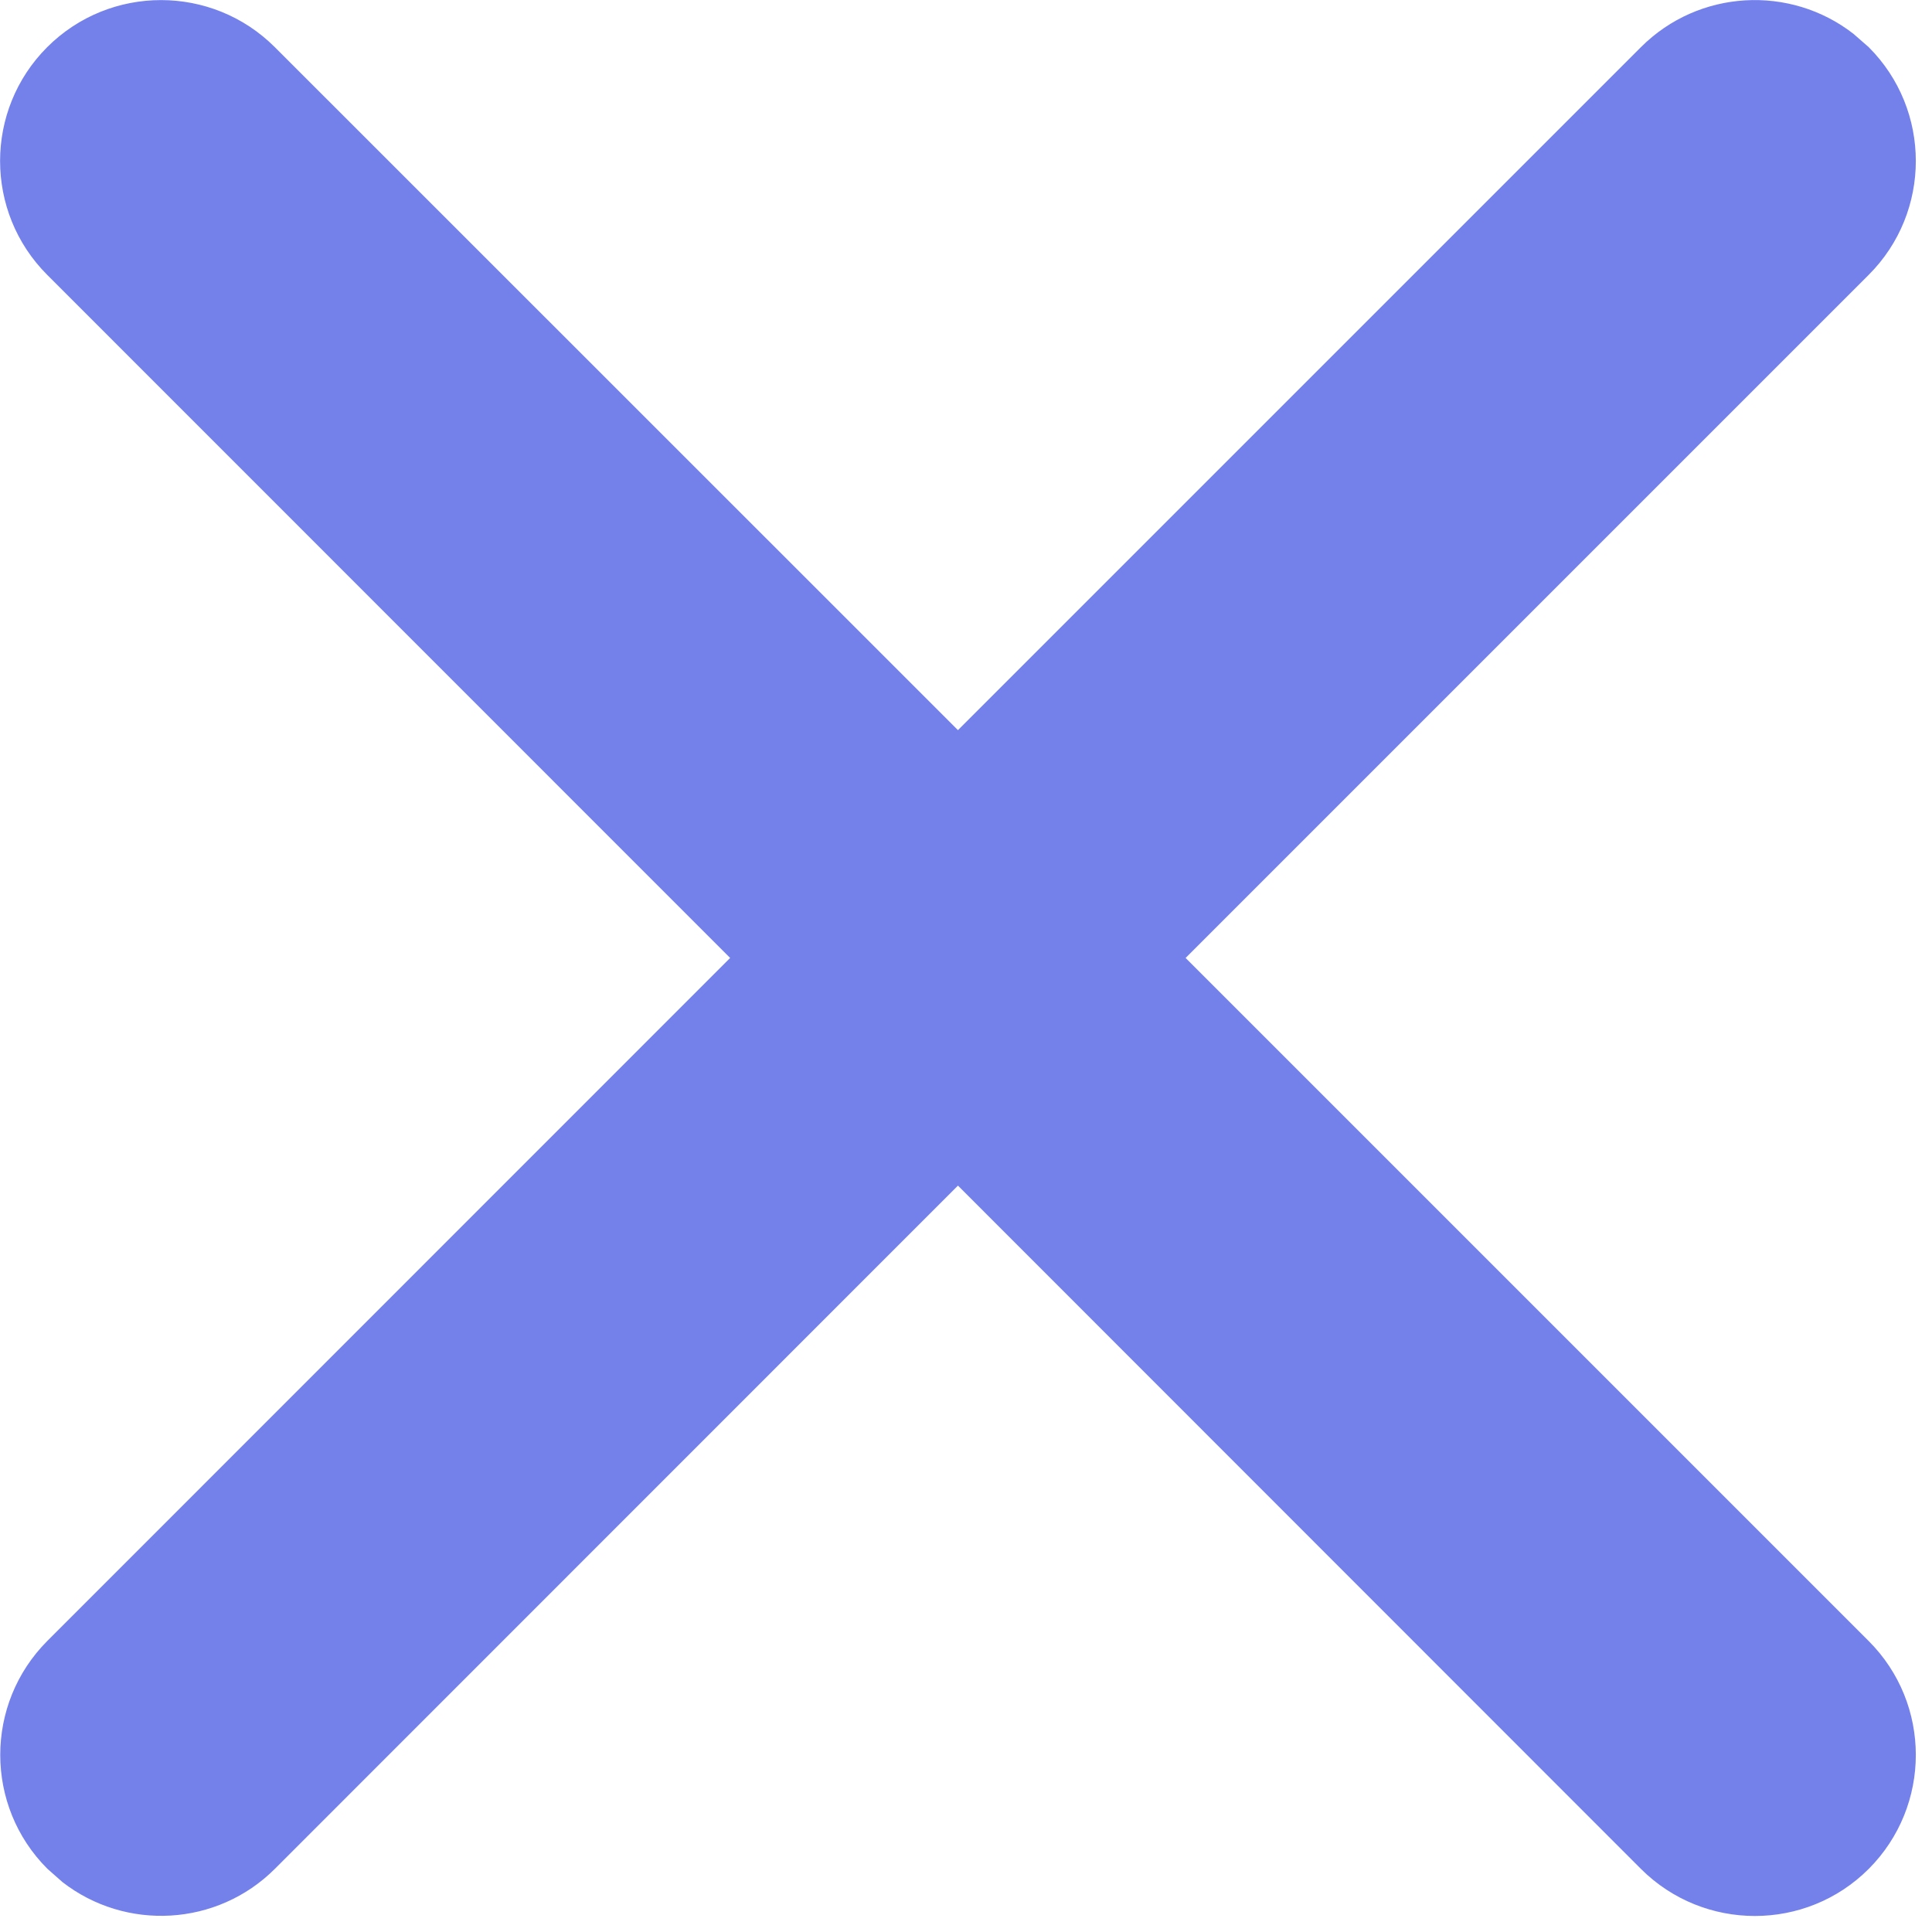
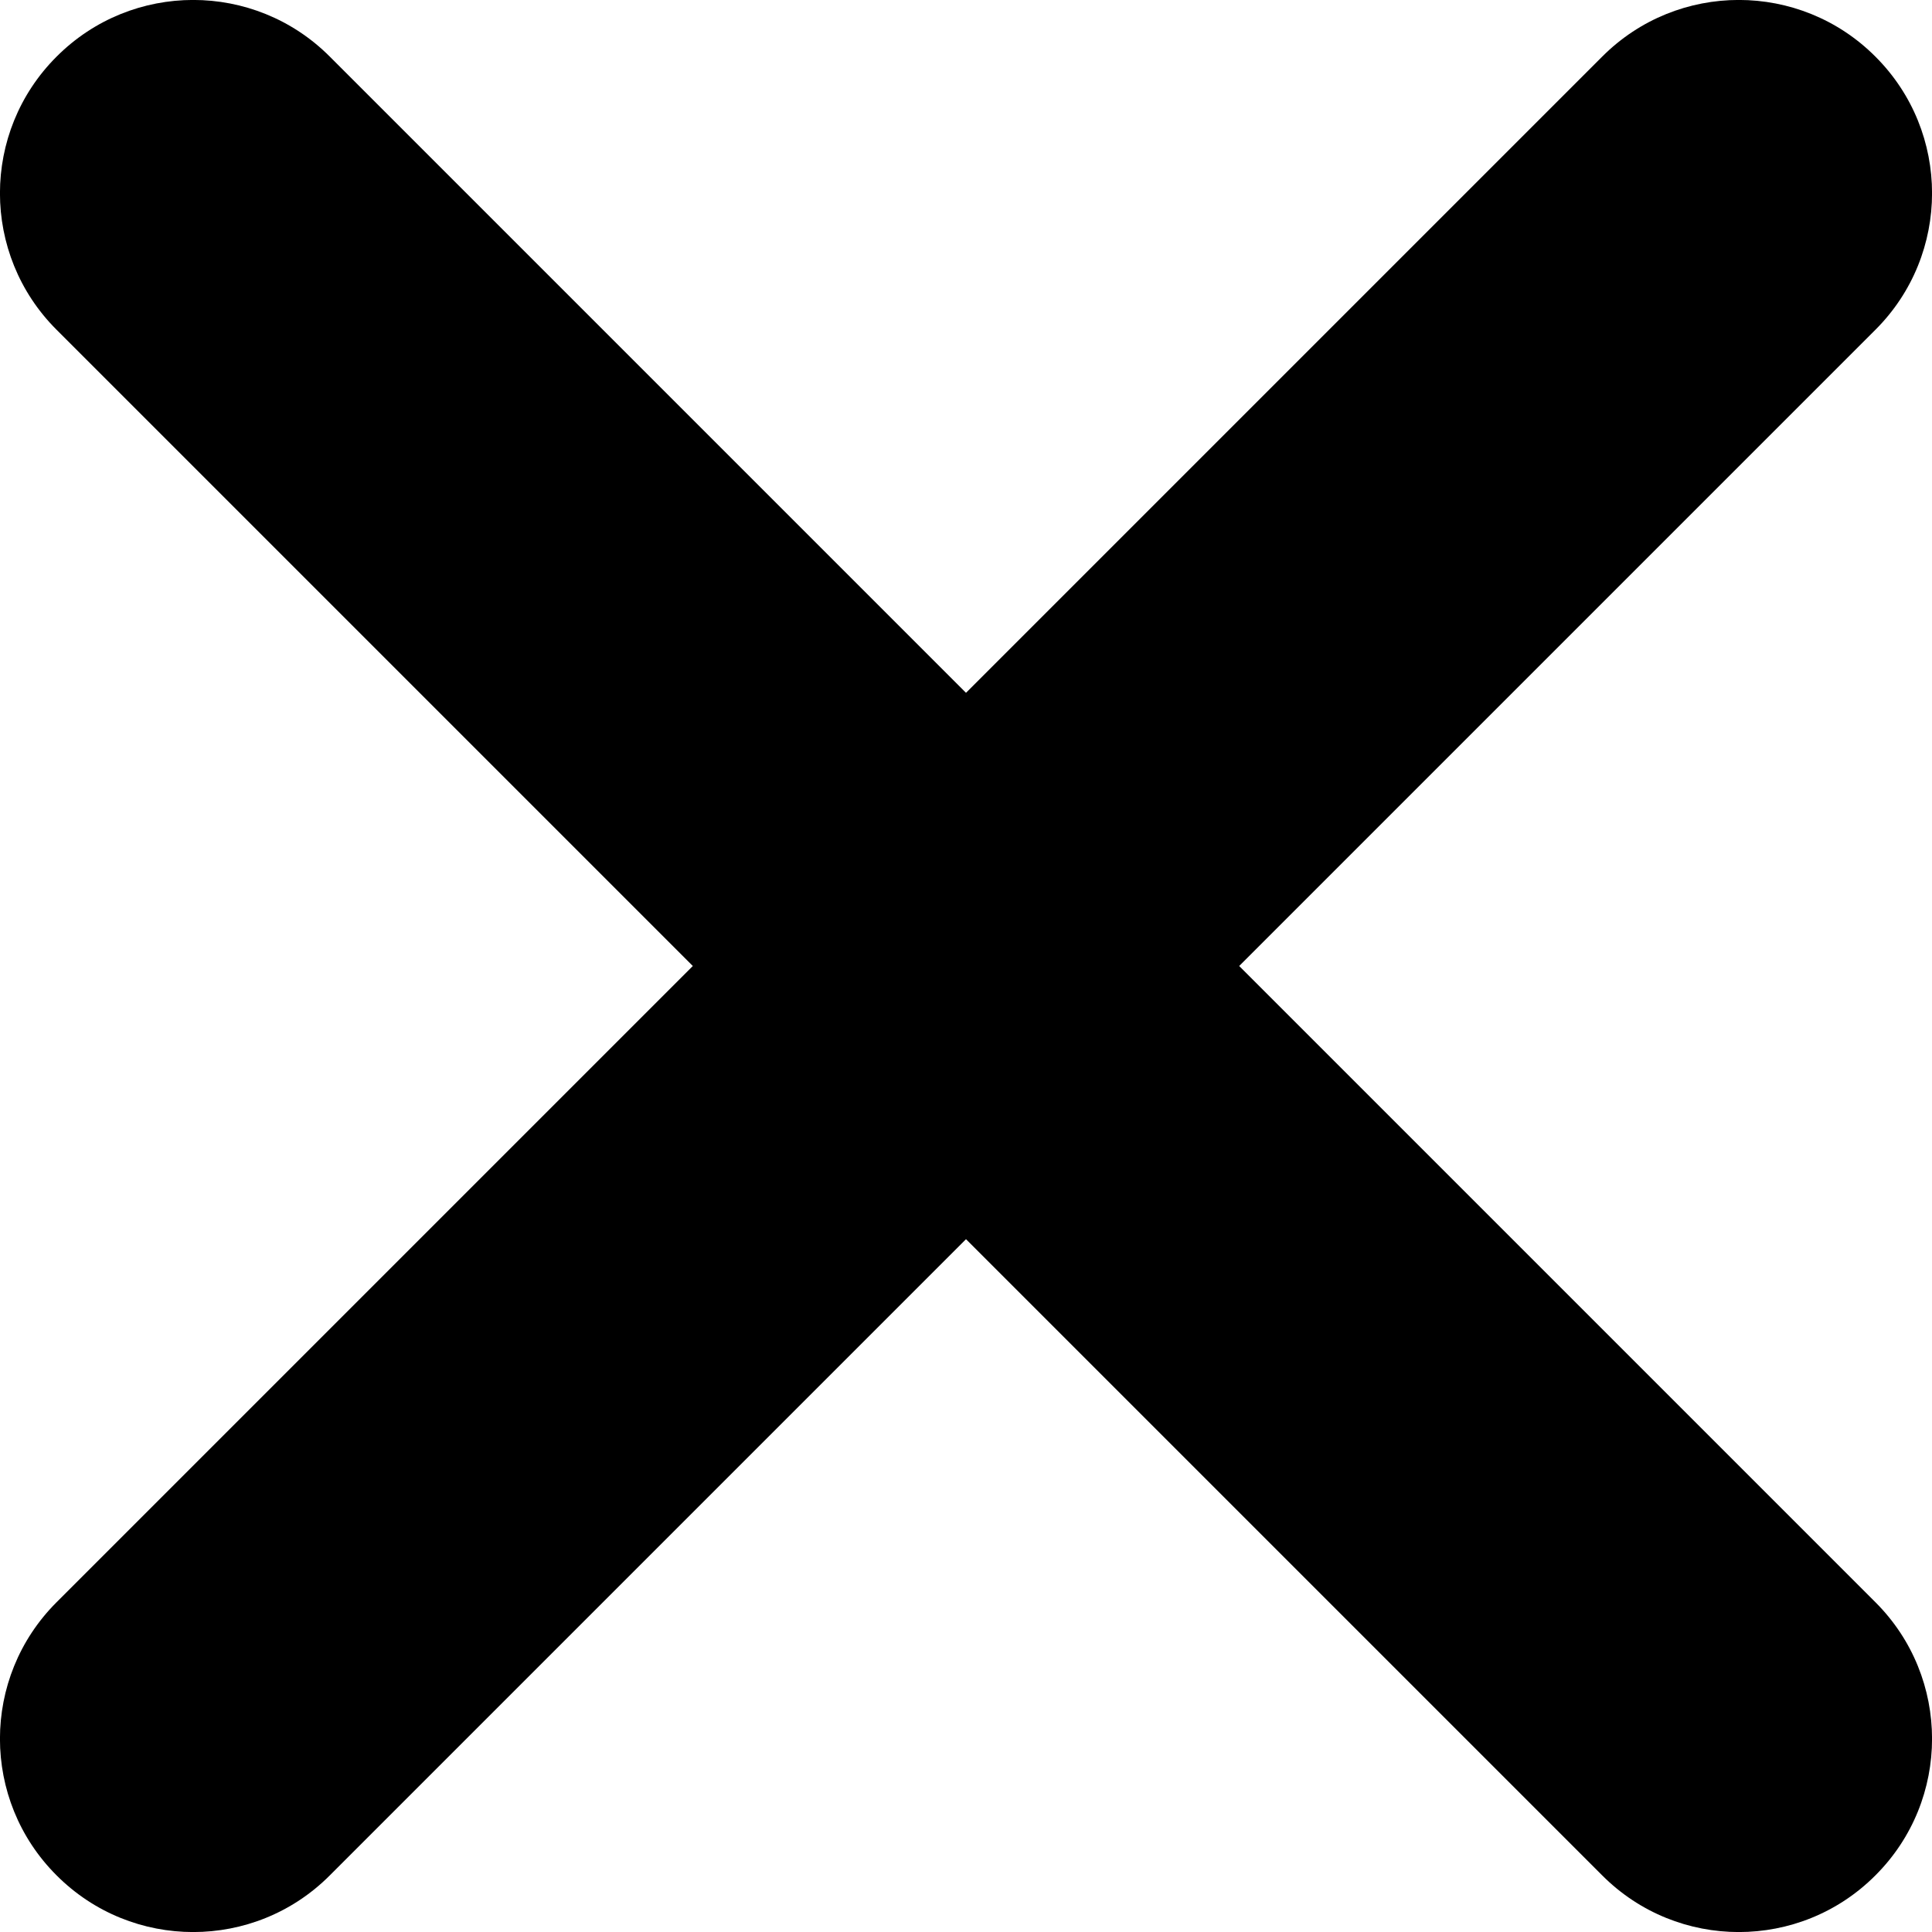
- <svg xmlns="http://www.w3.org/2000/svg" width="12" height="12" viewBox="0 0 12 12">
-   <path fill="#7481EB" fill-rule="evenodd" d="M1.707.293L5.95 4.535 10.192.293c.36-.36.928-.388 1.32-.083l.095.083c.39.39.39 1.024 0 1.414L7.364 5.95l4.243 4.243c.39.39.39 1.024 0 1.415-.39.39-1.024.39-1.415 0L5.95 7.364l-4.242 4.243c-.36.36-.928.388-1.32.083l-.094-.083c-.39-.39-.39-1.024 0-1.415L4.535 5.95.293 1.707c-.39-.39-.39-1.024 0-1.414.39-.39 1.024-.39 1.414 0z" />
+ <svg xmlns="http://www.w3.org/2000/svg" width="10" height="10" viewBox="0 0 10 10">
+   <path fill-rule="evenodd" clip-rule="evenodd" d="M1.707 0.293C1.317 -0.098 0.683 -0.098 0.293 0.293C-0.098 0.683 -0.098 1.317 0.293 1.707L3.586 5L0.293 8.293C-0.098 8.683 -0.098 9.317 0.293 9.707C0.683 10.098 1.317 10.098 1.707 9.707L5 6.414L8.293 9.707C8.683 10.098 9.317 10.098 9.707 9.707C10.098 9.317 10.098 8.683 9.707 8.293L6.414 5L9.707 1.707C10.098 1.317 10.098 0.683 9.707 0.293C9.317 -0.098 8.683 -0.098 8.293 0.293L5 3.586L1.707 0.293Z" />
</svg>
